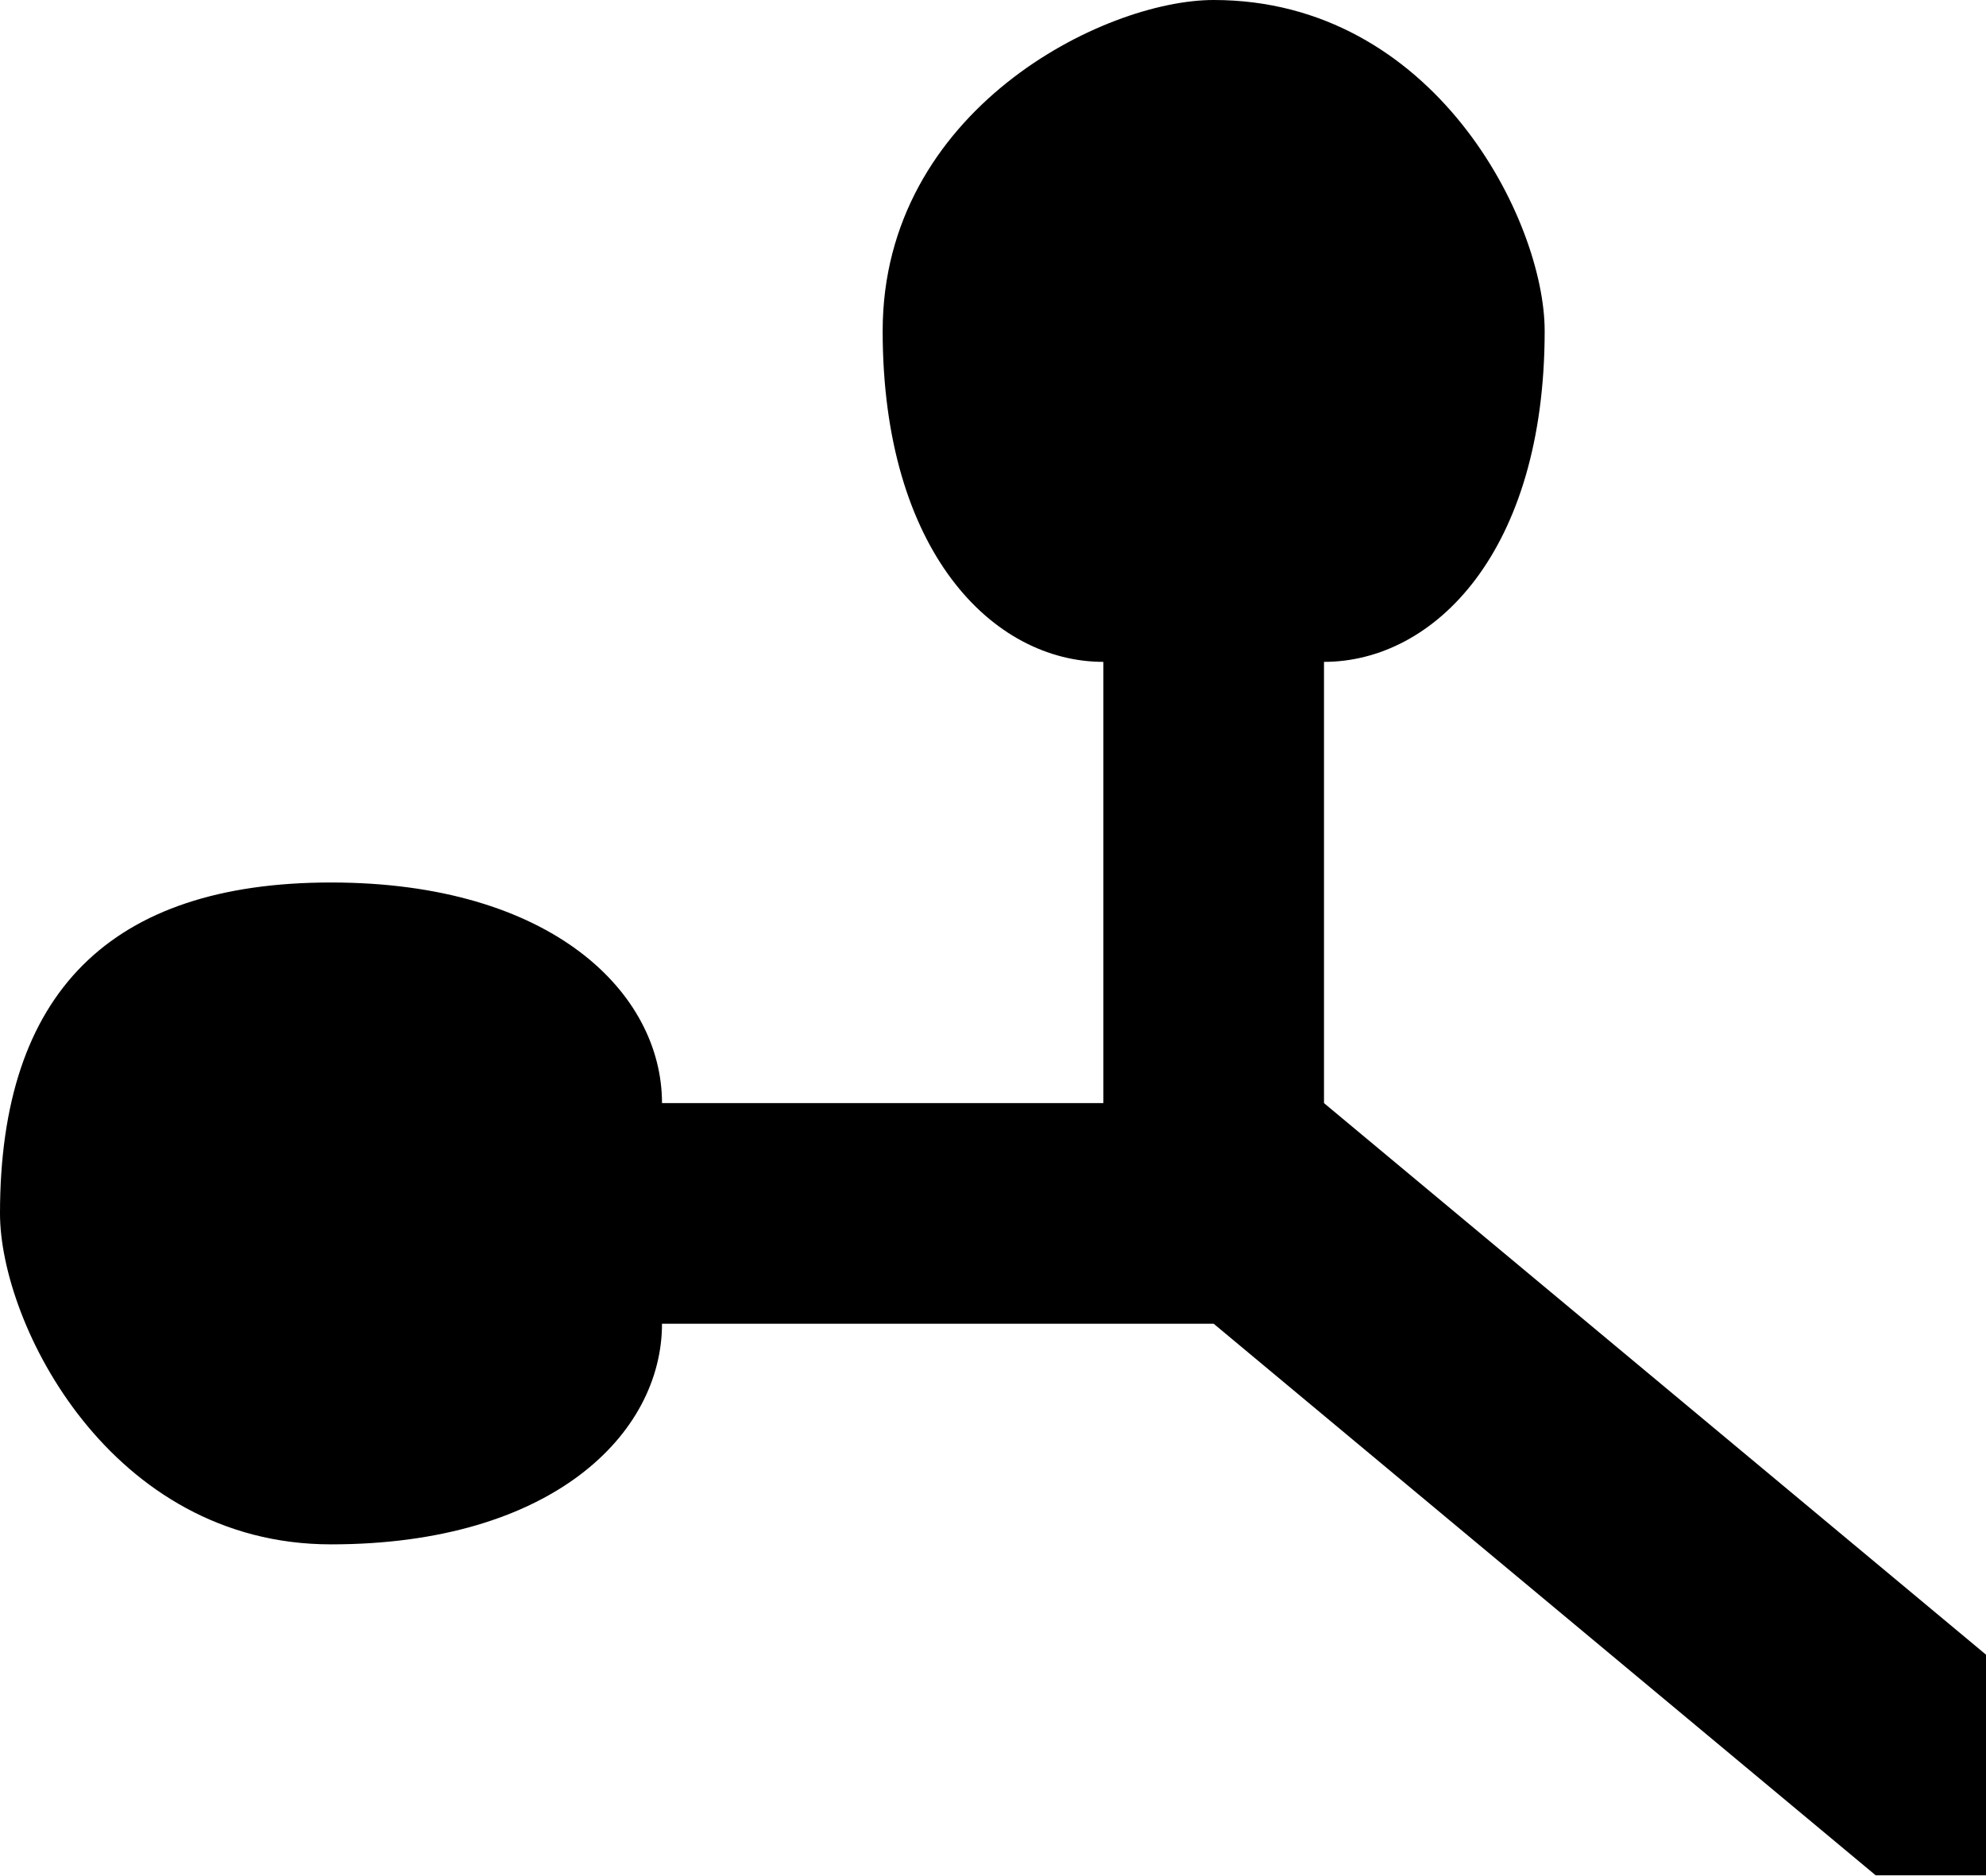
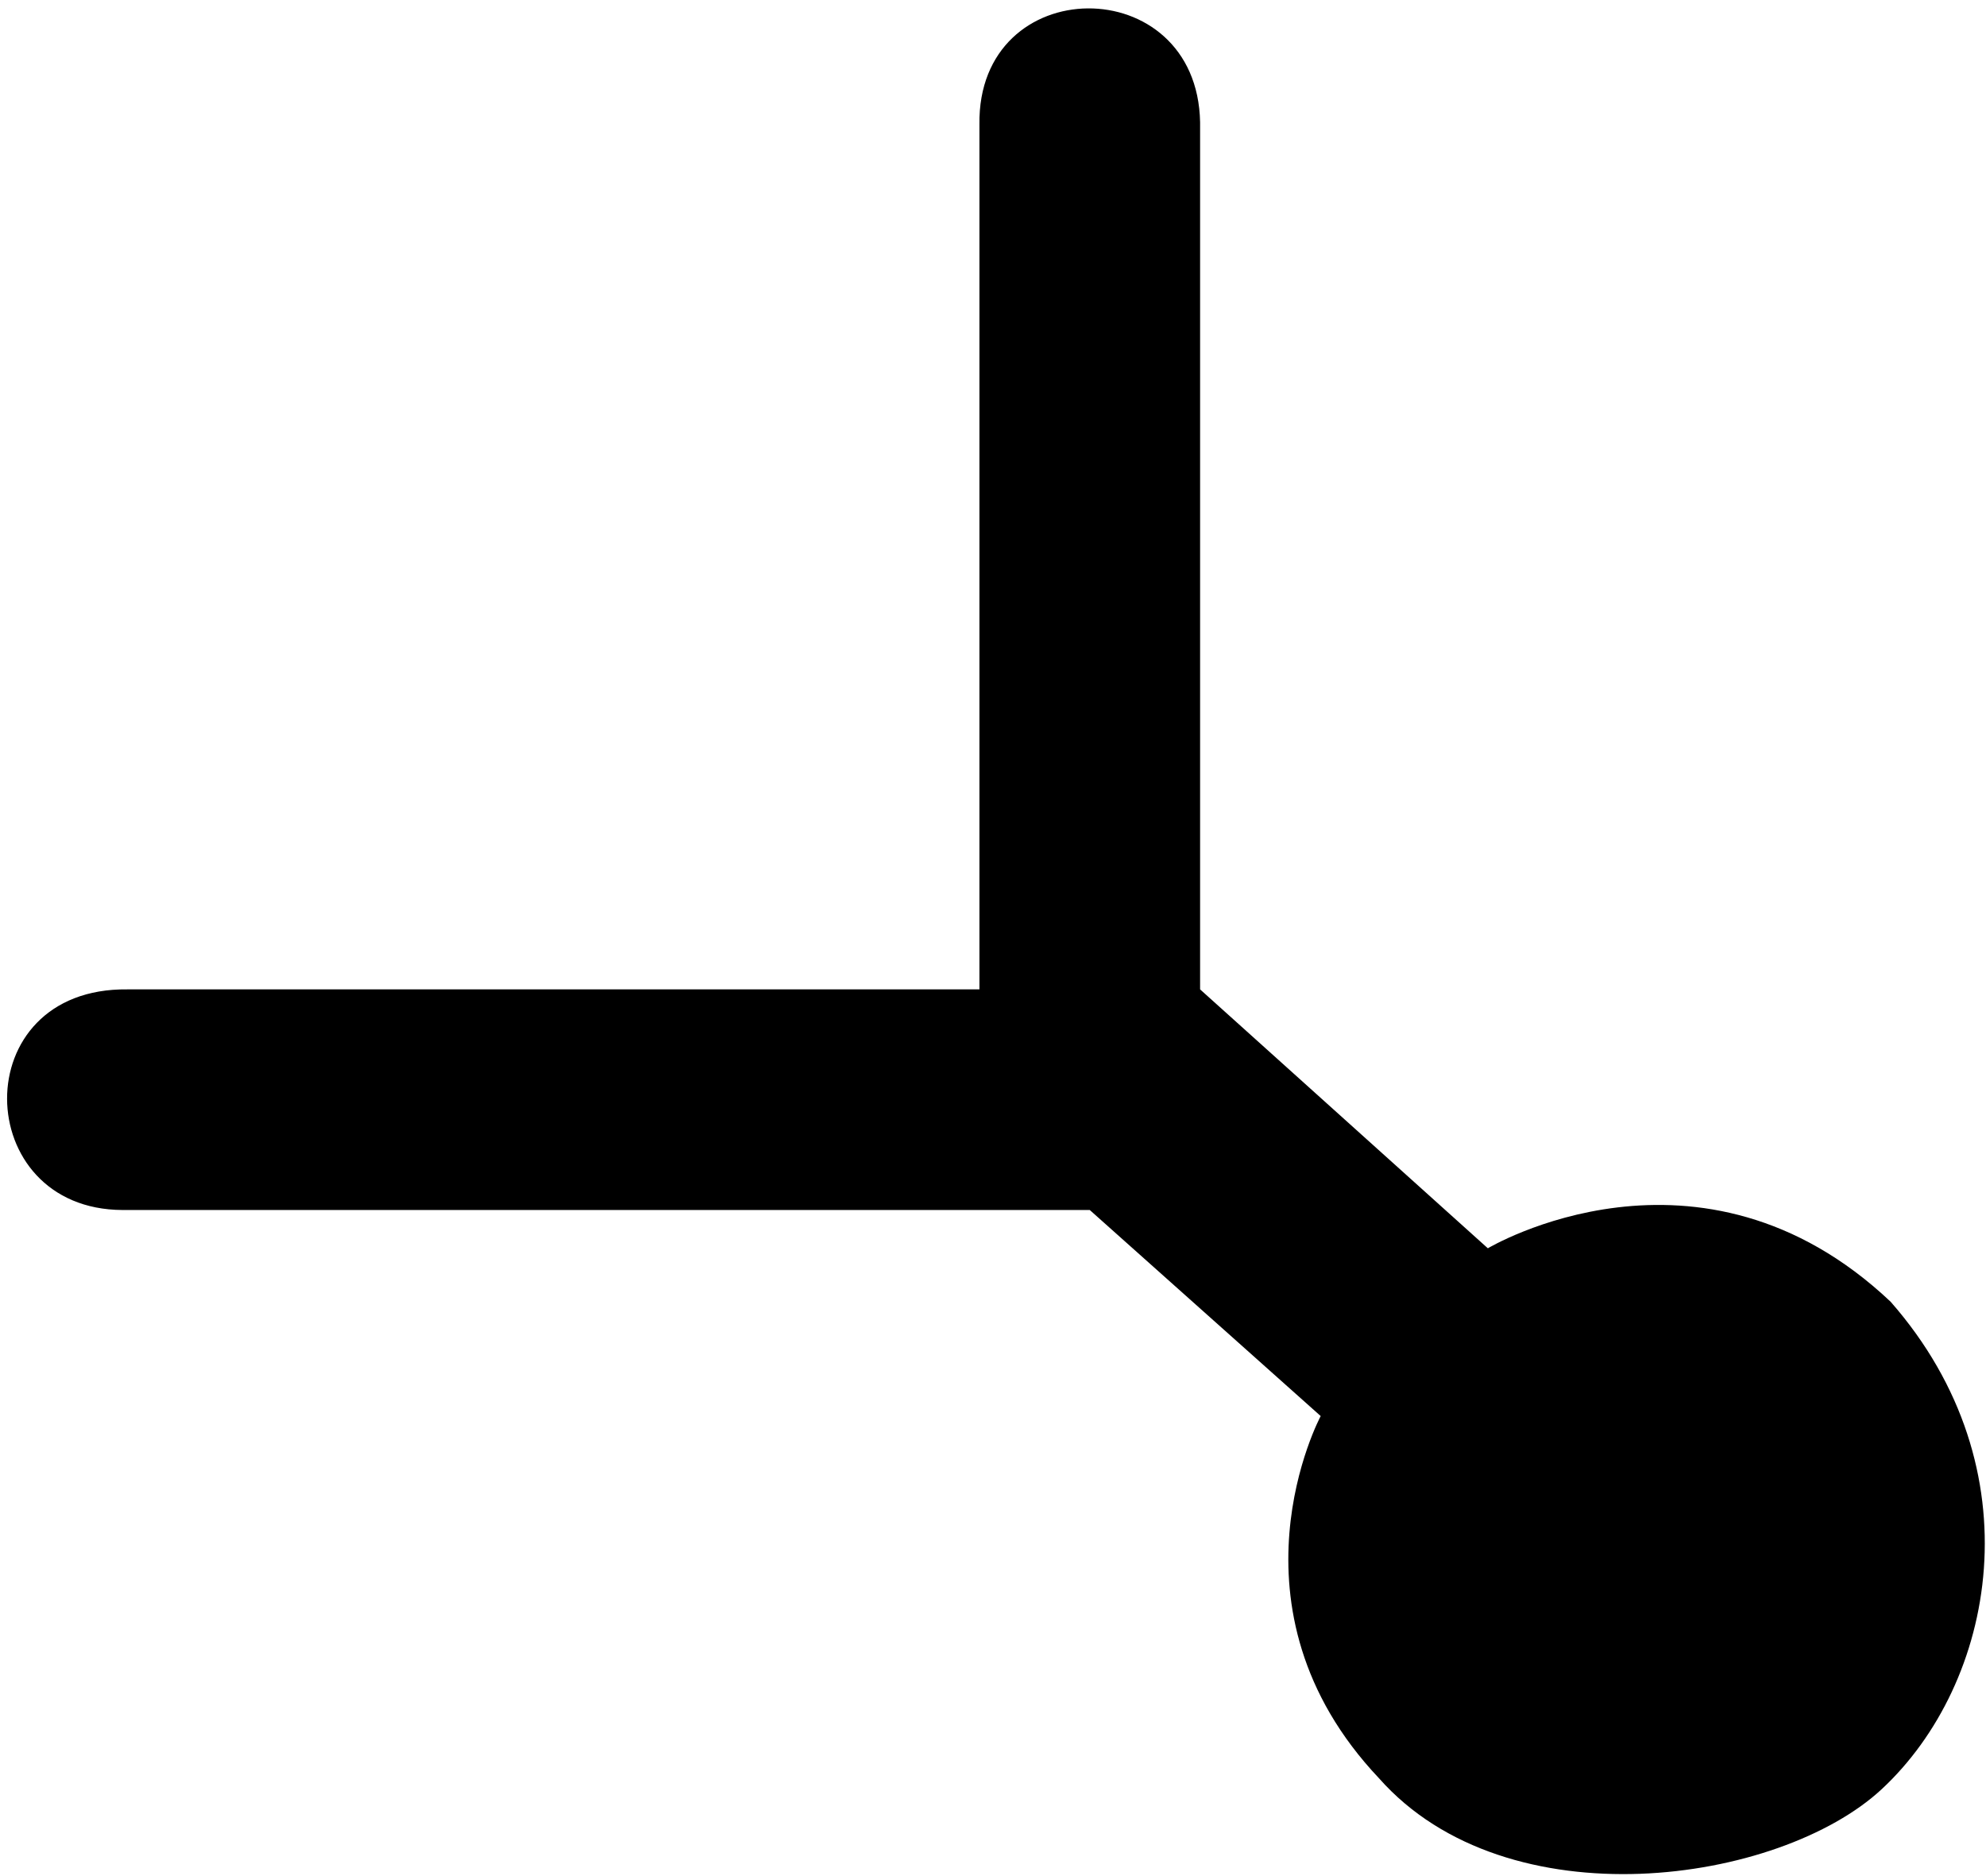
- <svg xmlns="http://www.w3.org/2000/svg" viewBox="-18 -17 18 17">
-   <path d="M 0 0 L -1 0 L -7 -5 L -12 -5 C -12 -4 -13 -3 -15 -3 C -17 -3 -18 -5 -18 -6 C -18 -8 -17 -9 -15 -9 C -13 -9 -12 -8 -12 -7 L -8 -7 L -8 -11 C -9 -11 -10 -12 -10 -14 C -10 -16 -8 -17 -7 -17 C -5 -17 -4 -15 -4 -14 C -4 -12 -5 -11 -6 -11 L -6 -7 L 0 -2 L 0 0" fill="#000000" />
+ <svg xmlns="http://www.w3.org/2000/svg" viewBox="-18 -17 18 17" version="1.1" id="svg4" xml:space="preserve">
+   <defs id="defs8" />
+   <path d="m -4.515,-5.684 c 0,0 1.921,-1.15 3.651,0.485 1.329,1.516 0.951,3.46 -0.082,4.419 -0.927,0.86 -3.391,1.217 -4.555,-0.099 -1.462,-1.546 -0.529,-3.284 -0.529,-3.284 l -2.093,-1.868 h -8.766 c -1.377,-0.004 -1.429,-2.018 0.044,-2 h 7.722 v -7.839 c -0.021,-1.396 1.974,-1.407 2,-0.022 v 7.861" fill="#000000" id="path2" style="display:inline" />
+   <g id="layer1" style="display:inline" />
</svg>
